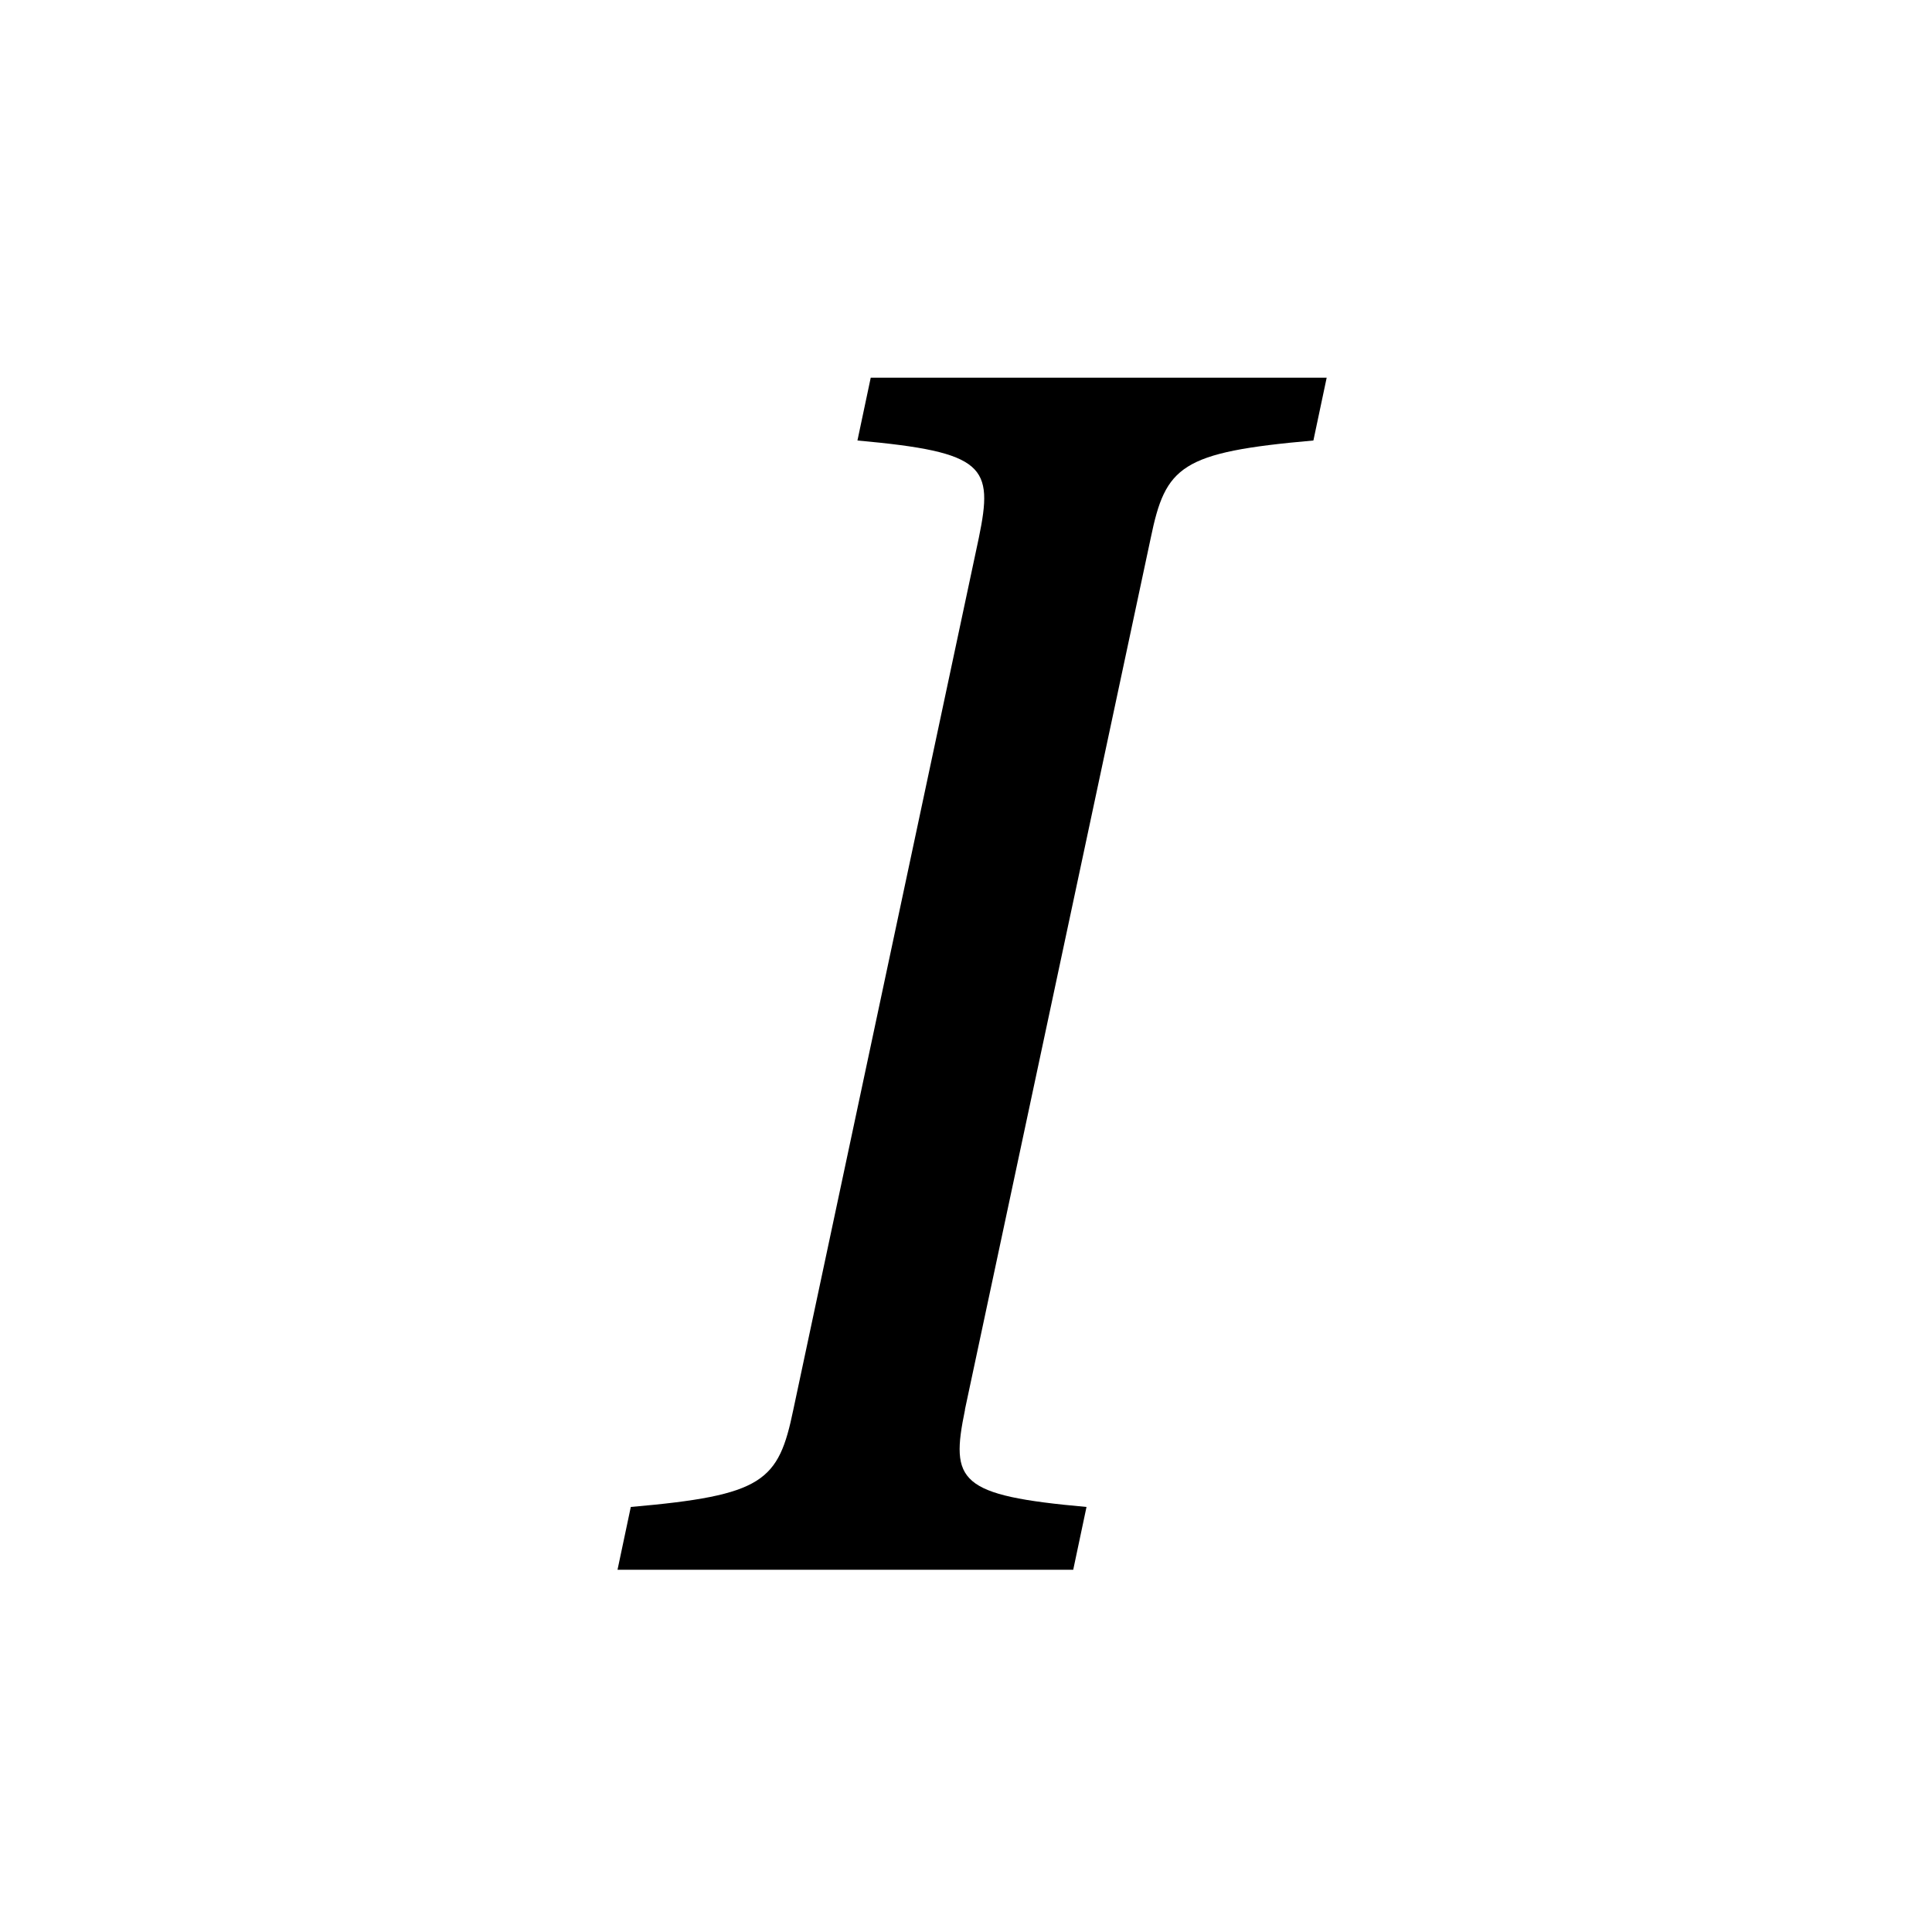
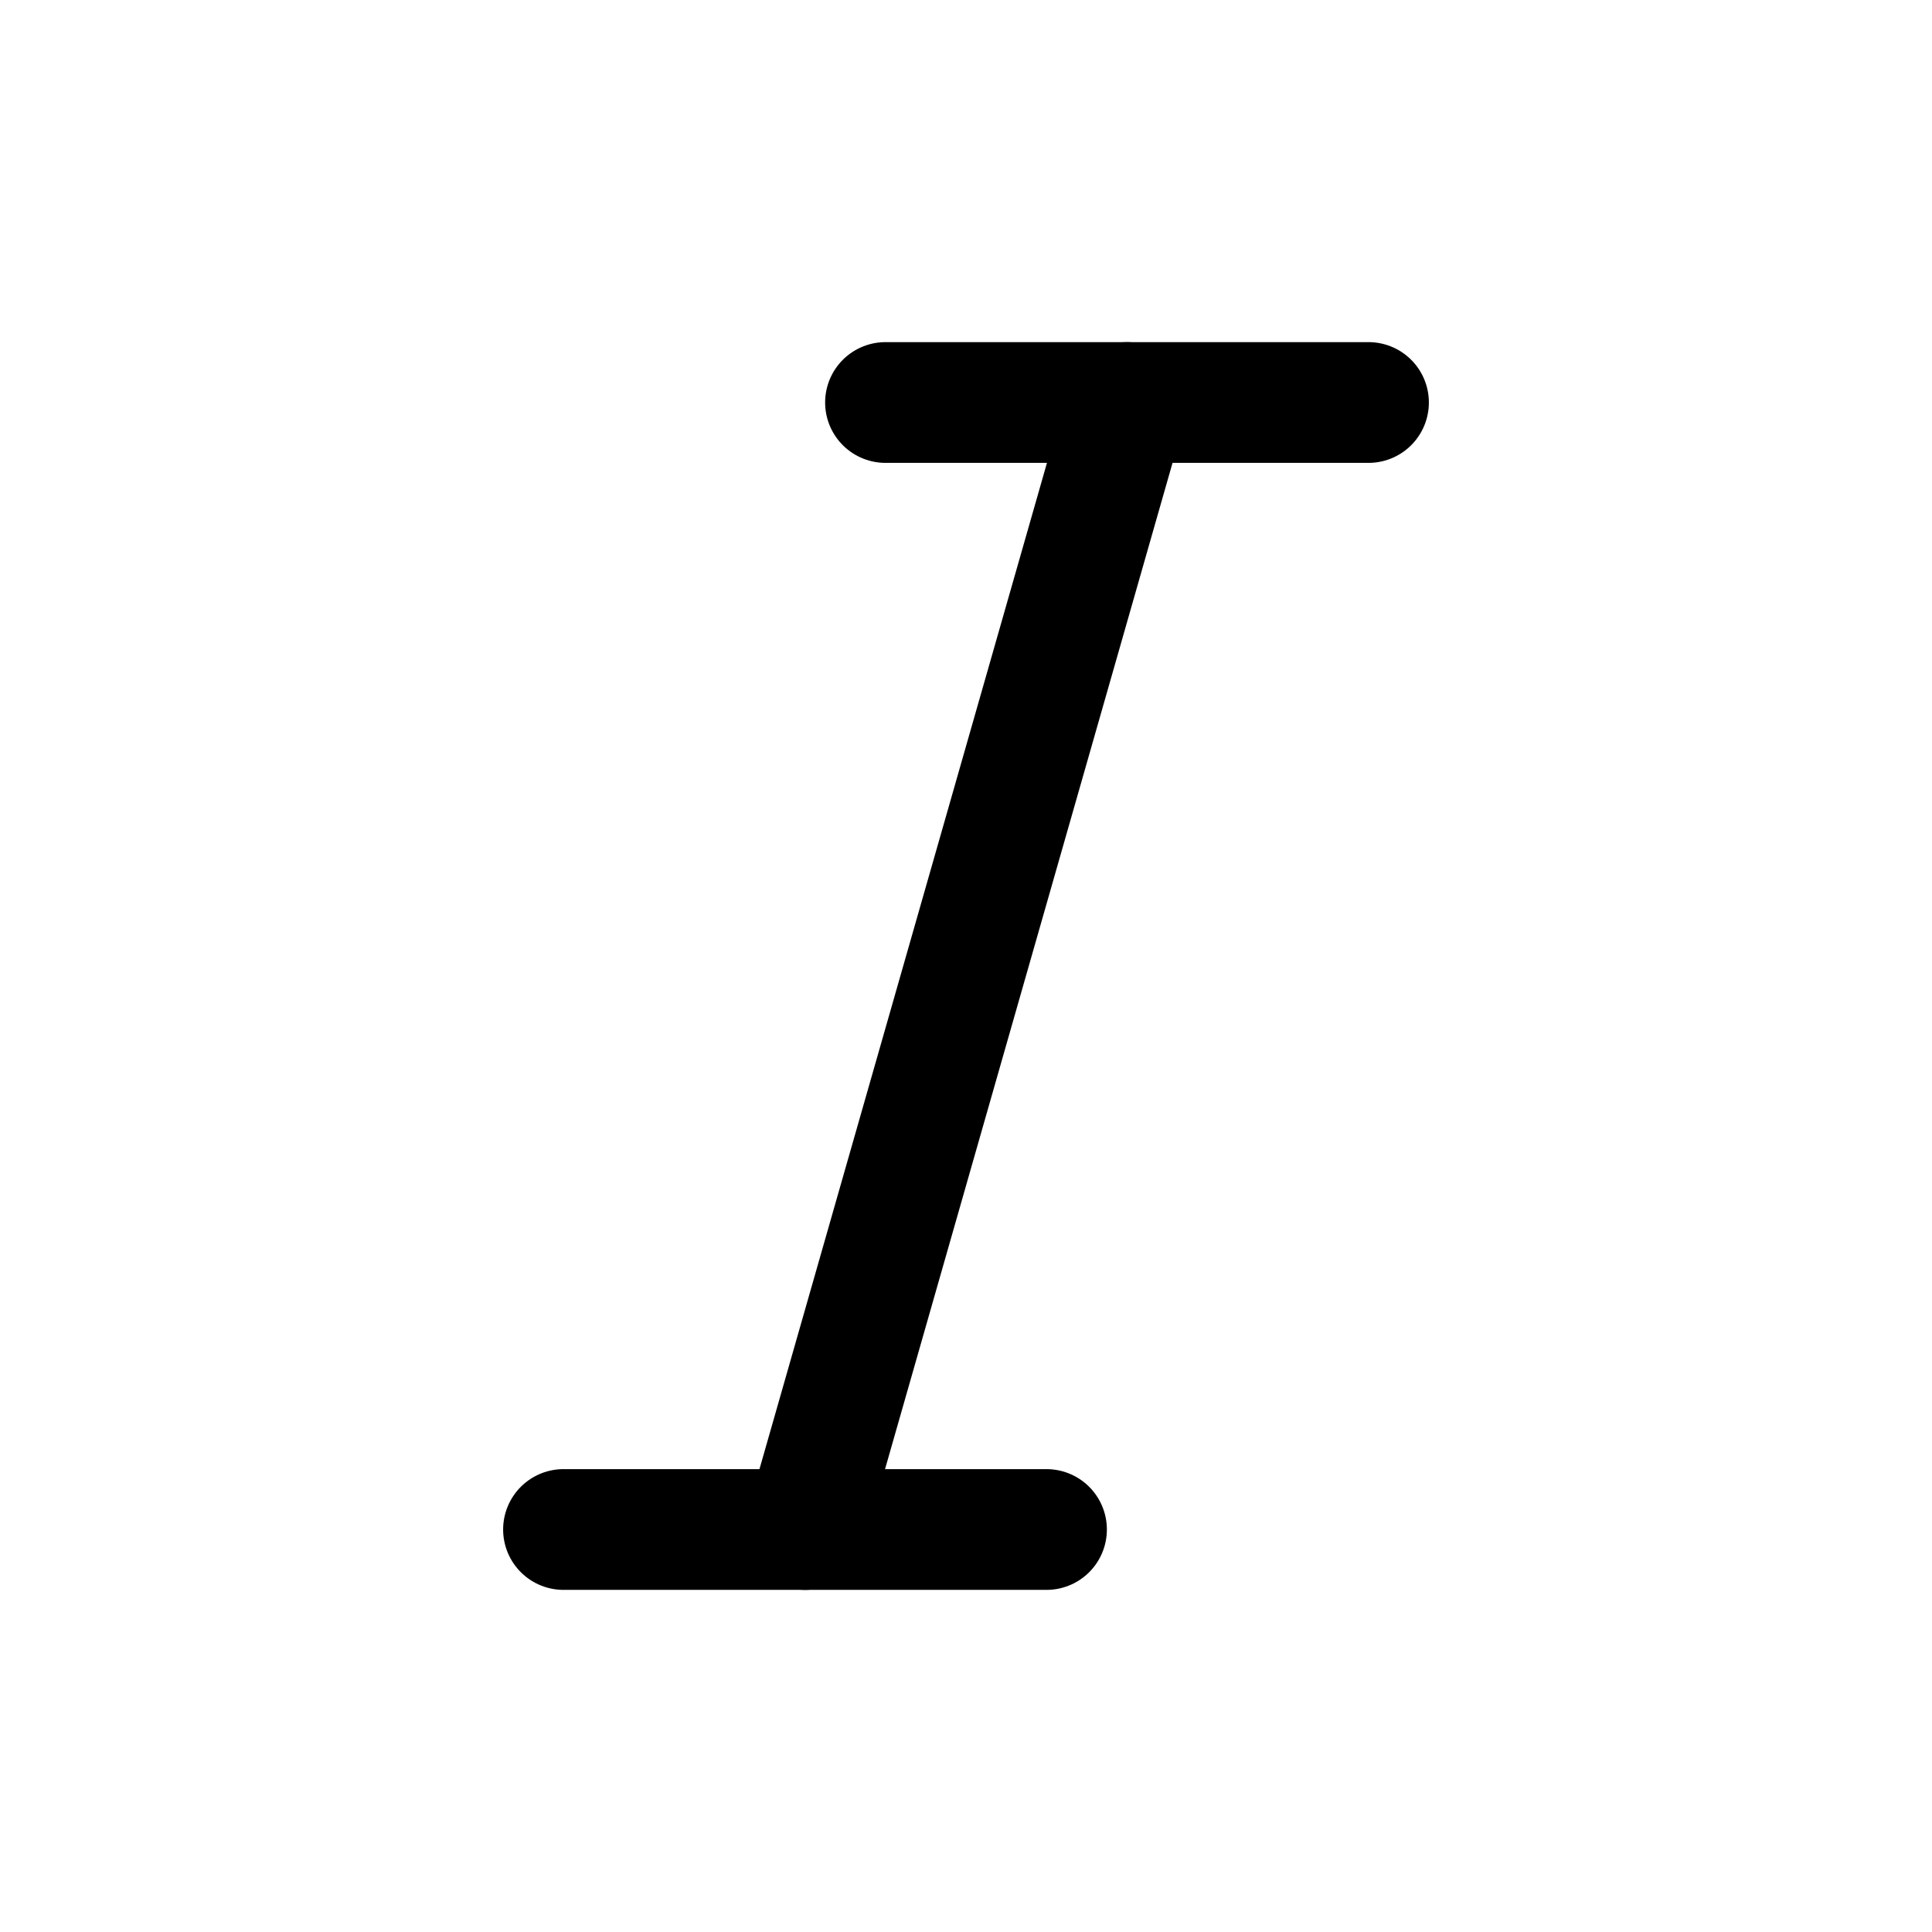
- <svg xmlns="http://www.w3.org/2000/svg" fill="currentColor" viewBox="0 0 16 16">
-   <path d="M7.991 11.674 9.53 4.455c.123-.595.246-.71 1.347-.807l.11-.52H7.211l-.11.52c1.06.096 1.128.212 1.005.807L6.57 11.674c-.123.595-.246.71-1.346.806l-.11.52h3.774l.11-.52c-1.06-.095-1.129-.211-1.006-.806z" />
+ <svg xmlns="http://www.w3.org/2000/svg" fill="none" viewBox="0 0 24 24" stroke-width="1.5" stroke="currentColor">
+   <path stroke-linecap="round" stroke-linejoin="round" d="M11 5l6 0" />
+   <path stroke-linecap="round" stroke-linejoin="round" d="M7 19l6 0" />
+   <path stroke-linecap="round" stroke-linejoin="round" d="M14 5l-4 14" />
</svg>
